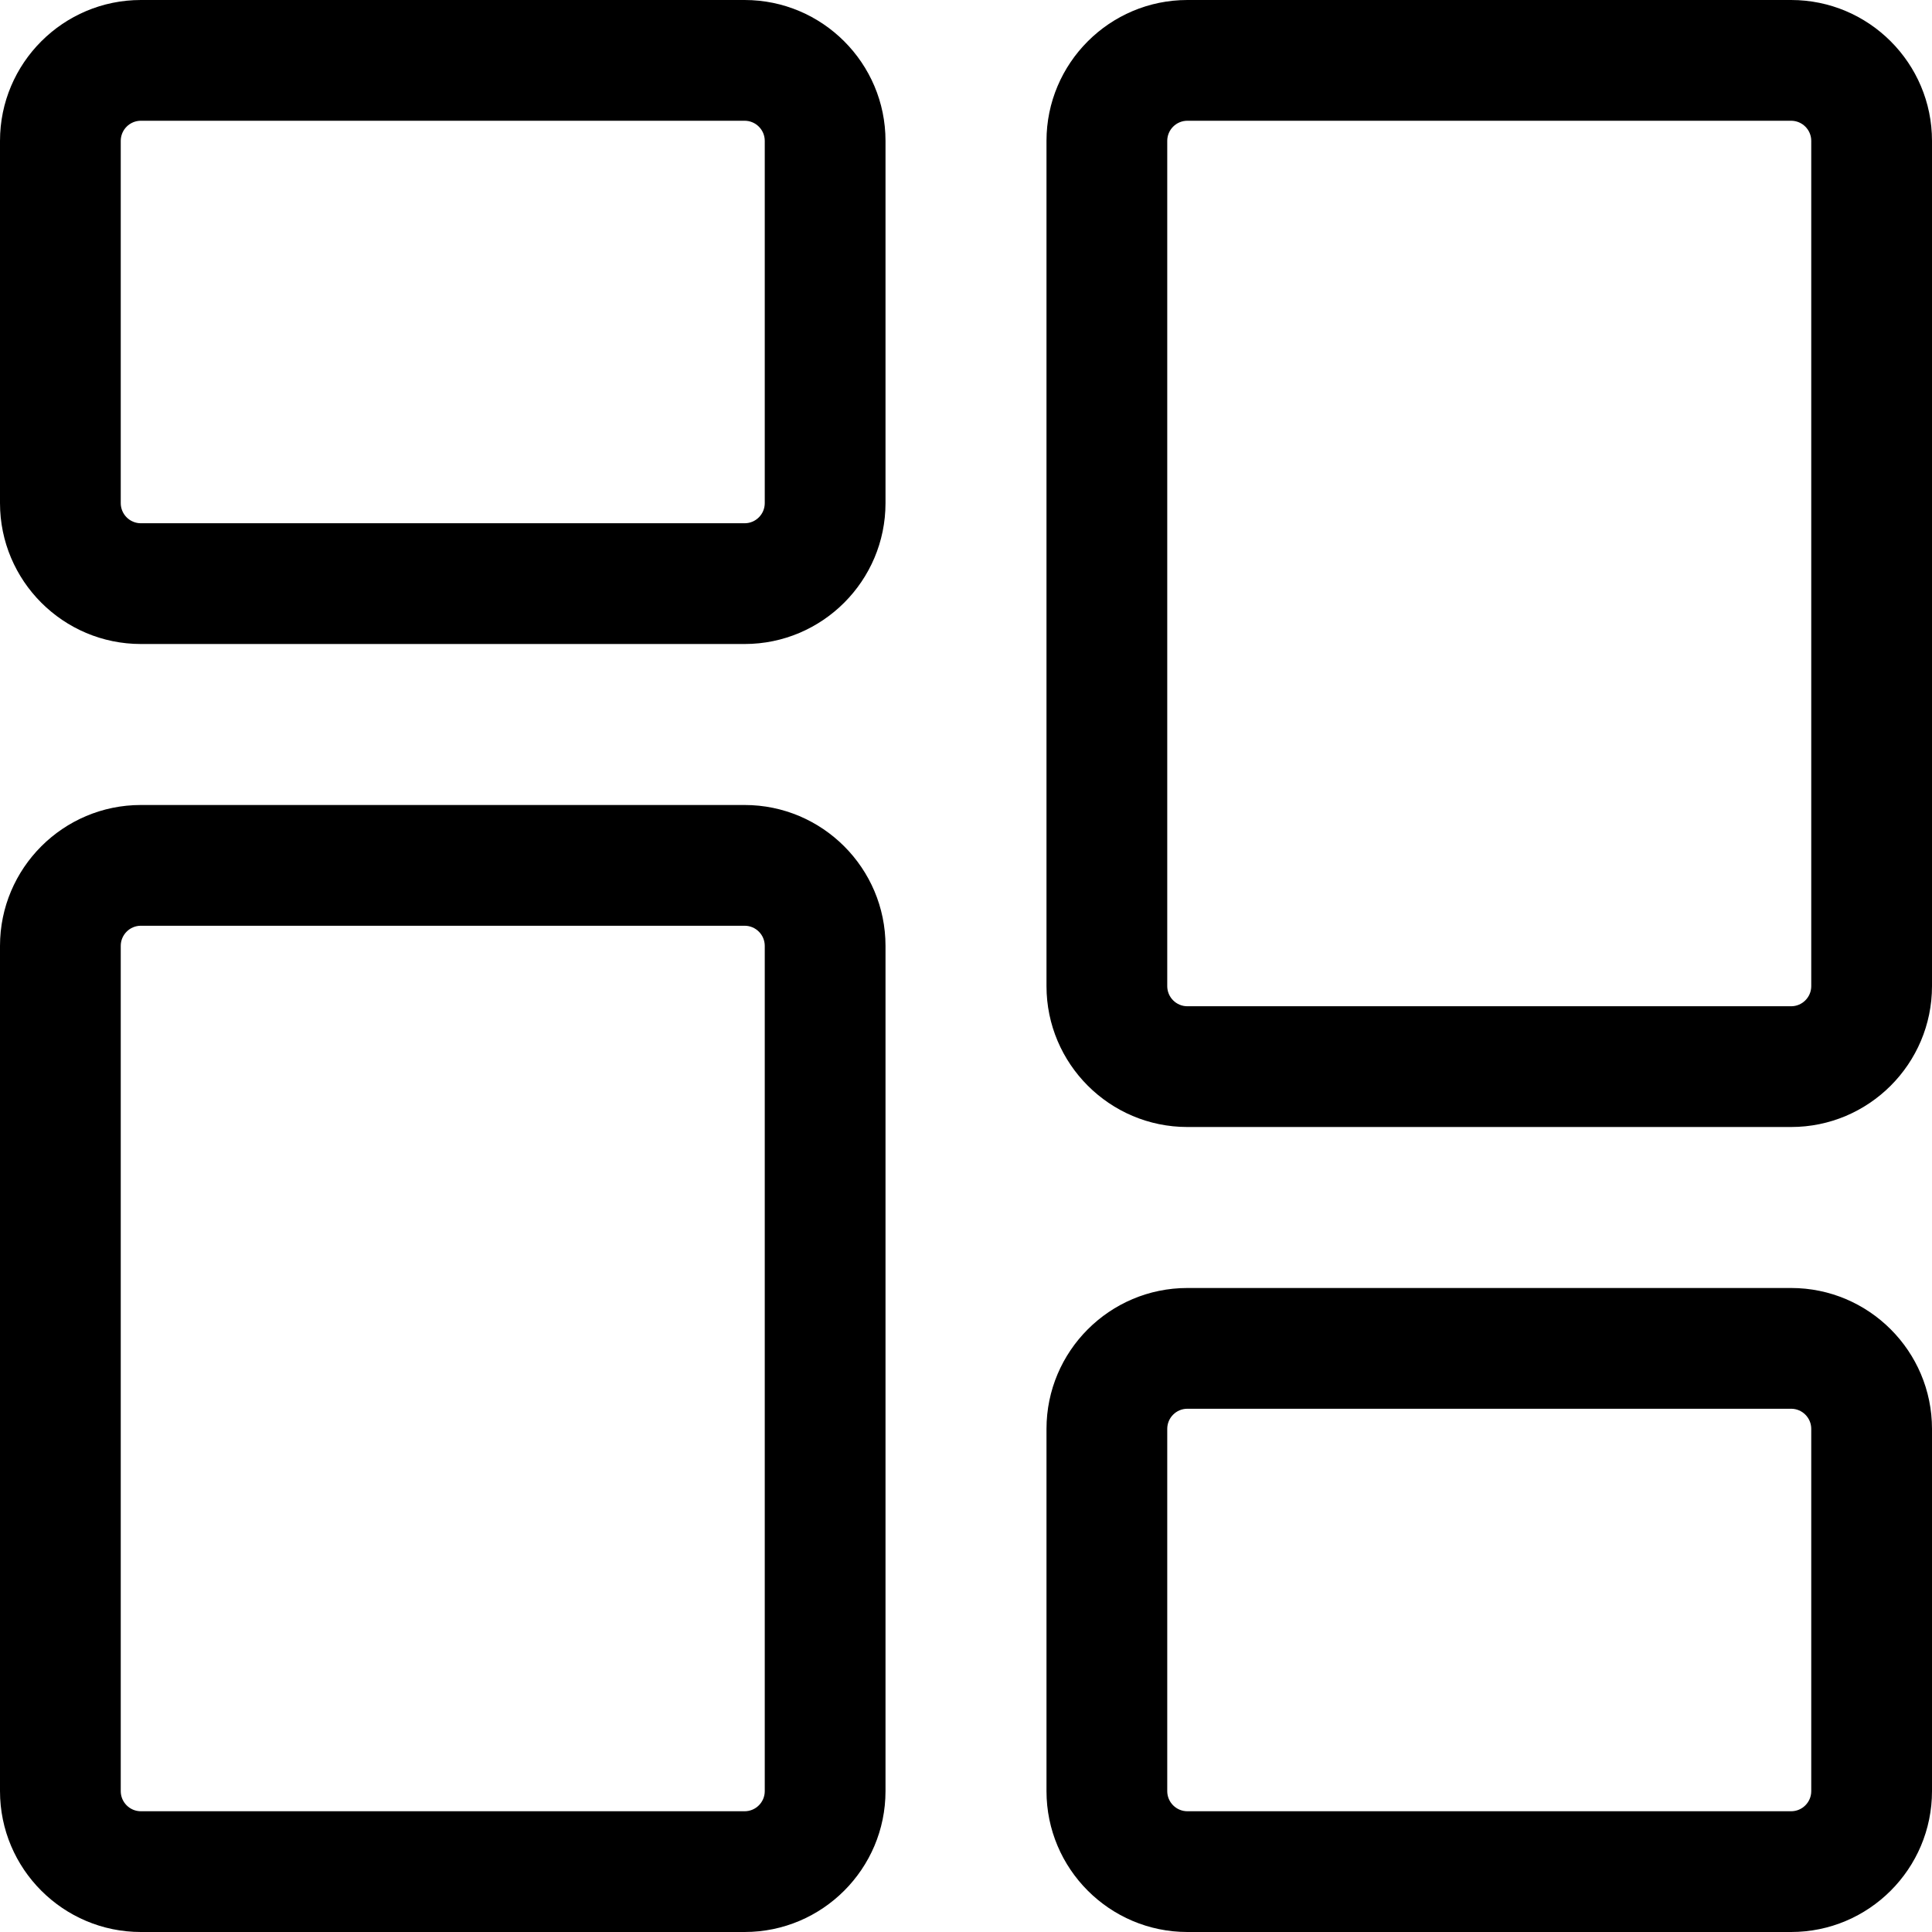
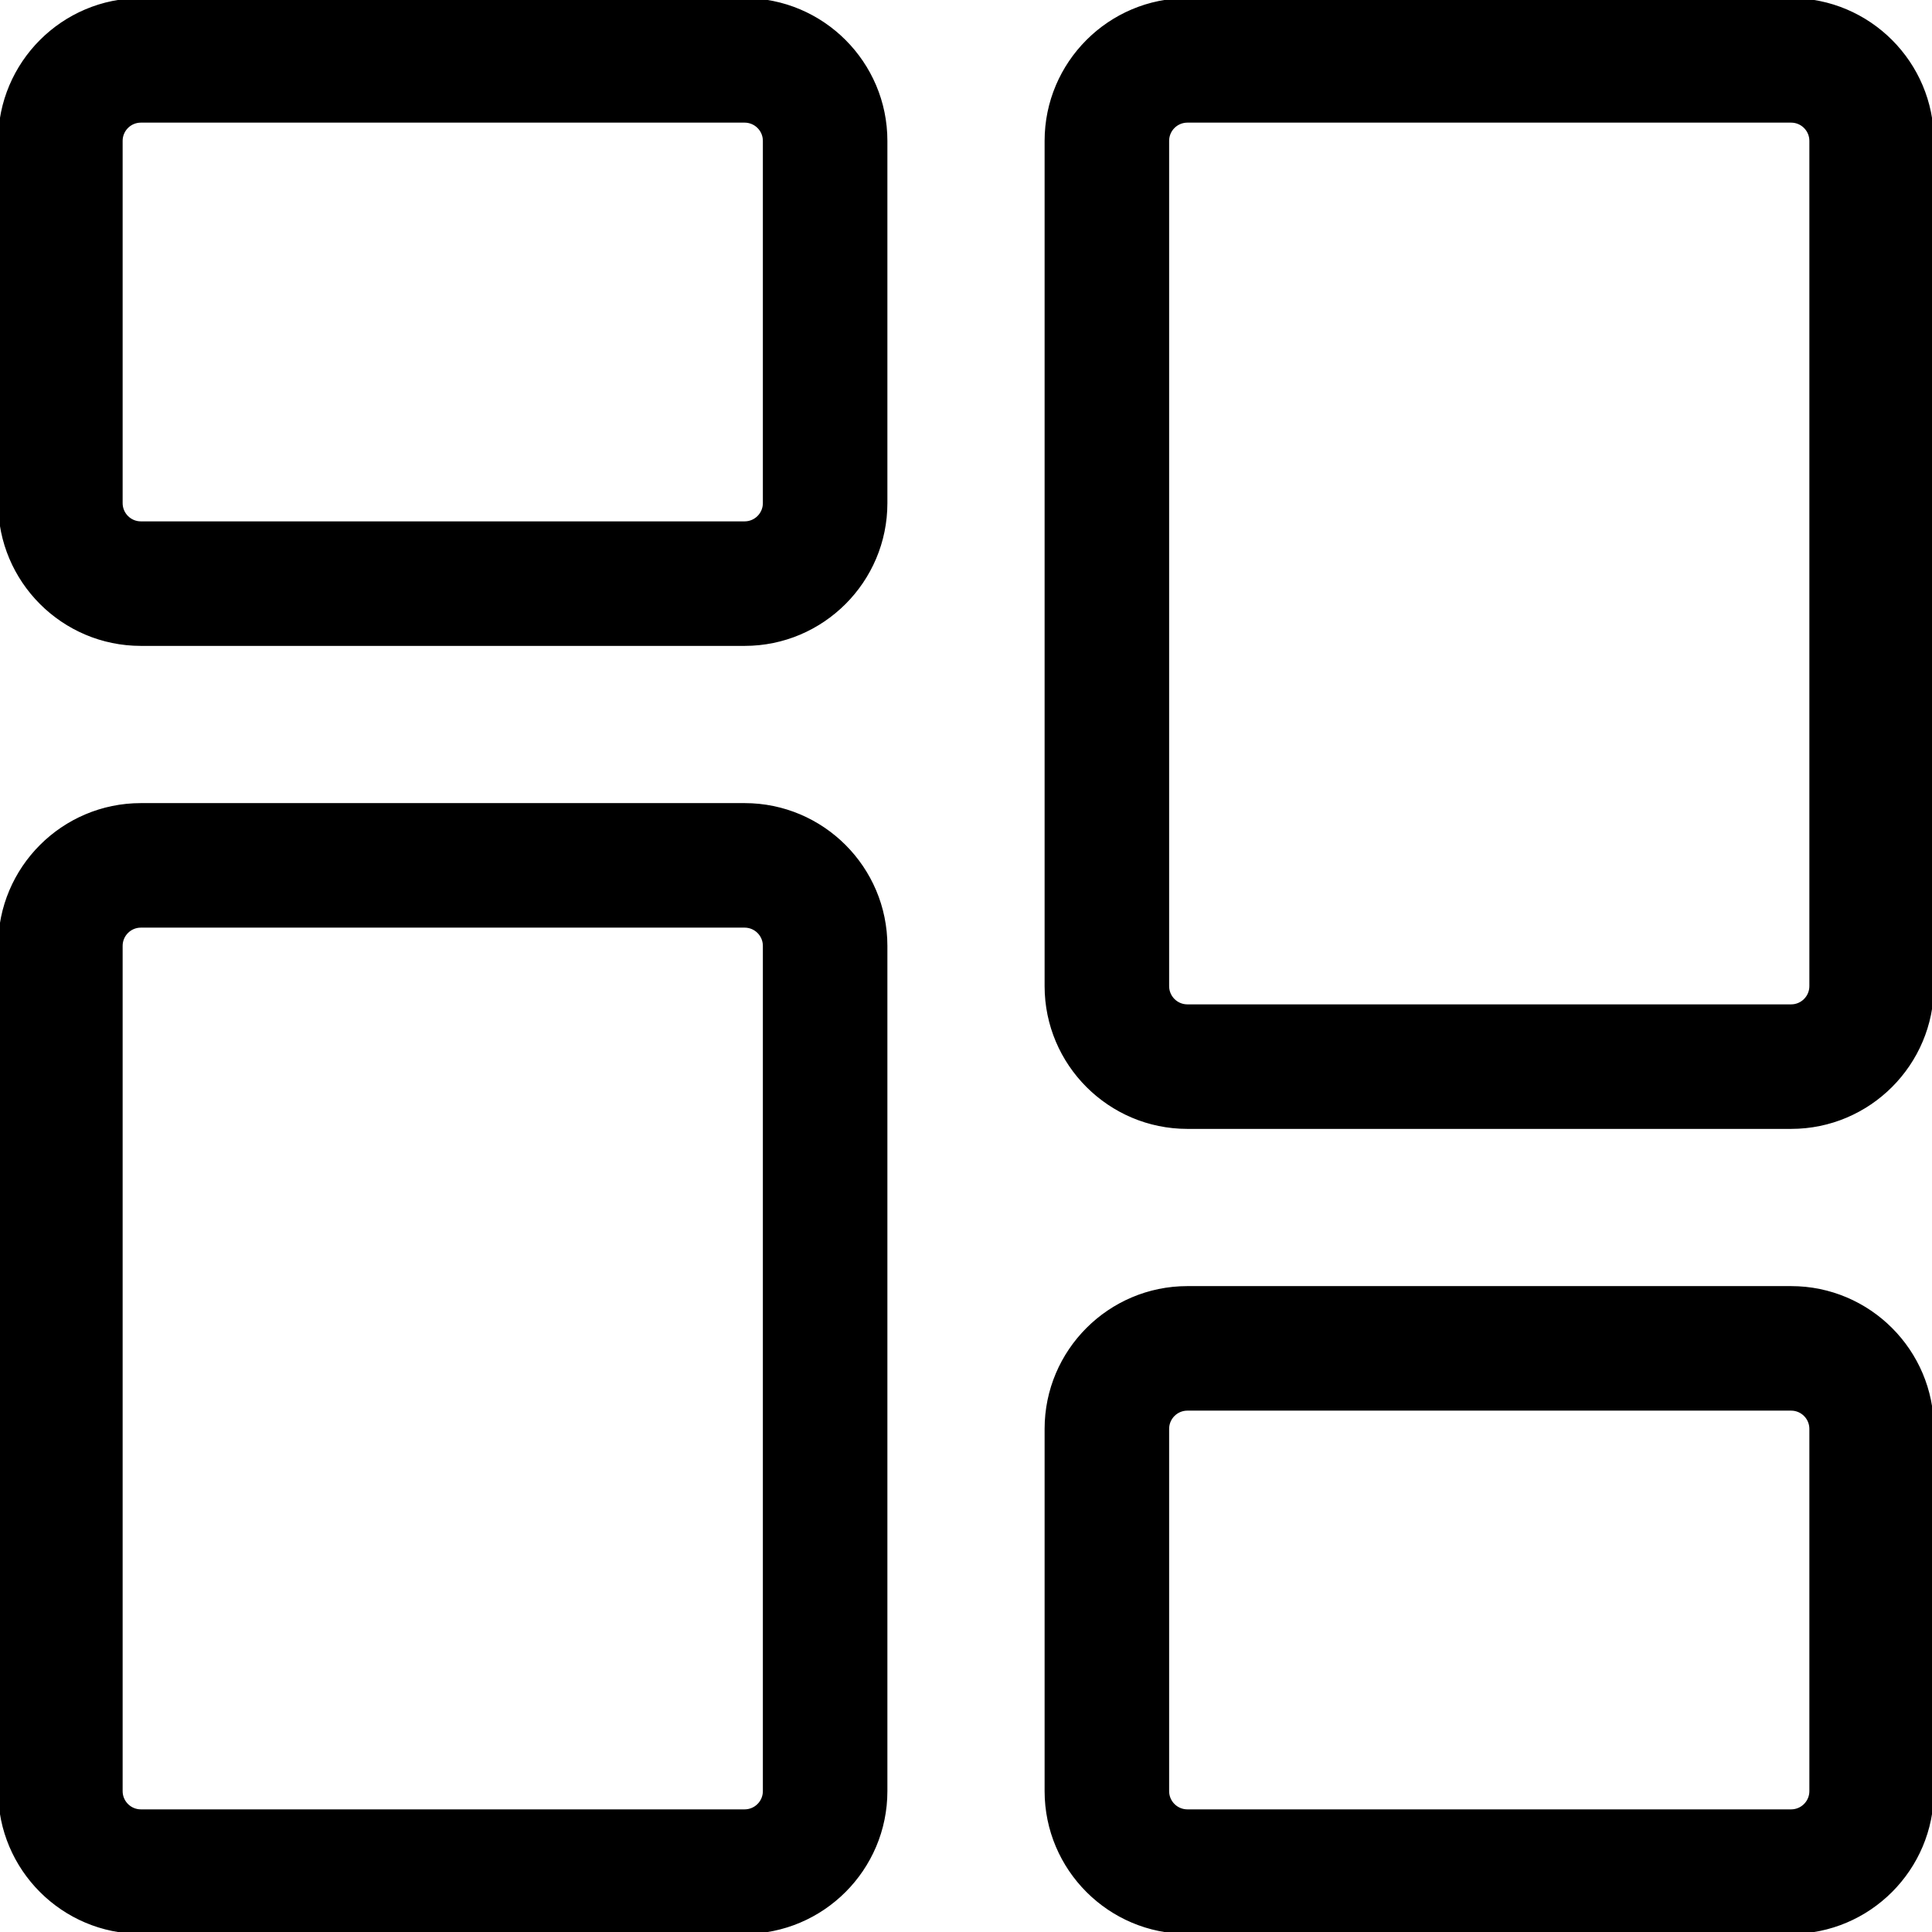
- <svg xmlns="http://www.w3.org/2000/svg" viewBox="0 0 512 512">
+ <svg xmlns="http://www.w3.org/2000/svg" viewBox="0 0 512 512" fill="currentColor" stroke="currentColor">
  <path d="m197.332 170.668h-160c-20.586 0-37.332-16.746-37.332-37.336v-96c0-20.586 16.746-37.332 37.332-37.332h160c20.59 0 37.336 16.746 37.336 37.332v96c0 20.59-16.746 37.336-37.336 37.336zm-160-138.668c-2.941 0-5.332 2.391-5.332 5.332v96c0 2.945 2.391 5.336 5.332 5.336h160c2.945 0 5.336-2.391 5.336-5.336v-96c0-2.941-2.391-5.332-5.336-5.332zm0 0" />
  <path d="m197.332 512h-160c-20.586 0-37.332-16.746-37.332-37.332v-224c0-20.59 16.746-37.336 37.332-37.336h160c20.59 0 37.336 16.746 37.336 37.336v224c0 20.586-16.746 37.332-37.336 37.332zm-160-266.668c-2.941 0-5.332 2.391-5.332 5.336v224c0 2.941 2.391 5.332 5.332 5.332h160c2.945 0 5.336-2.391 5.336-5.332v-224c0-2.945-2.391-5.336-5.336-5.336zm0 0" />
  <path d="m474.668 512h-160c-20.59 0-37.336-16.746-37.336-37.332v-96c0-20.59 16.746-37.336 37.336-37.336h160c20.586 0 37.332 16.746 37.332 37.336v96c0 20.586-16.746 37.332-37.332 37.332zm-160-138.668c-2.945 0-5.336 2.391-5.336 5.336v96c0 2.941 2.391 5.332 5.336 5.332h160c2.941 0 5.332-2.391 5.332-5.332v-96c0-2.945-2.391-5.336-5.332-5.336zm0 0" />
  <path d="m474.668 298.668h-160c-20.59 0-37.336-16.746-37.336-37.336v-224c0-20.586 16.746-37.332 37.336-37.332h160c20.586 0 37.332 16.746 37.332 37.332v224c0 20.59-16.746 37.336-37.332 37.336zm-160-266.668c-2.945 0-5.336 2.391-5.336 5.332v224c0 2.945 2.391 5.336 5.336 5.336h160c2.941 0 5.332-2.391 5.332-5.336v-224c0-2.941-2.391-5.332-5.332-5.332zm0 0" />
</svg>
